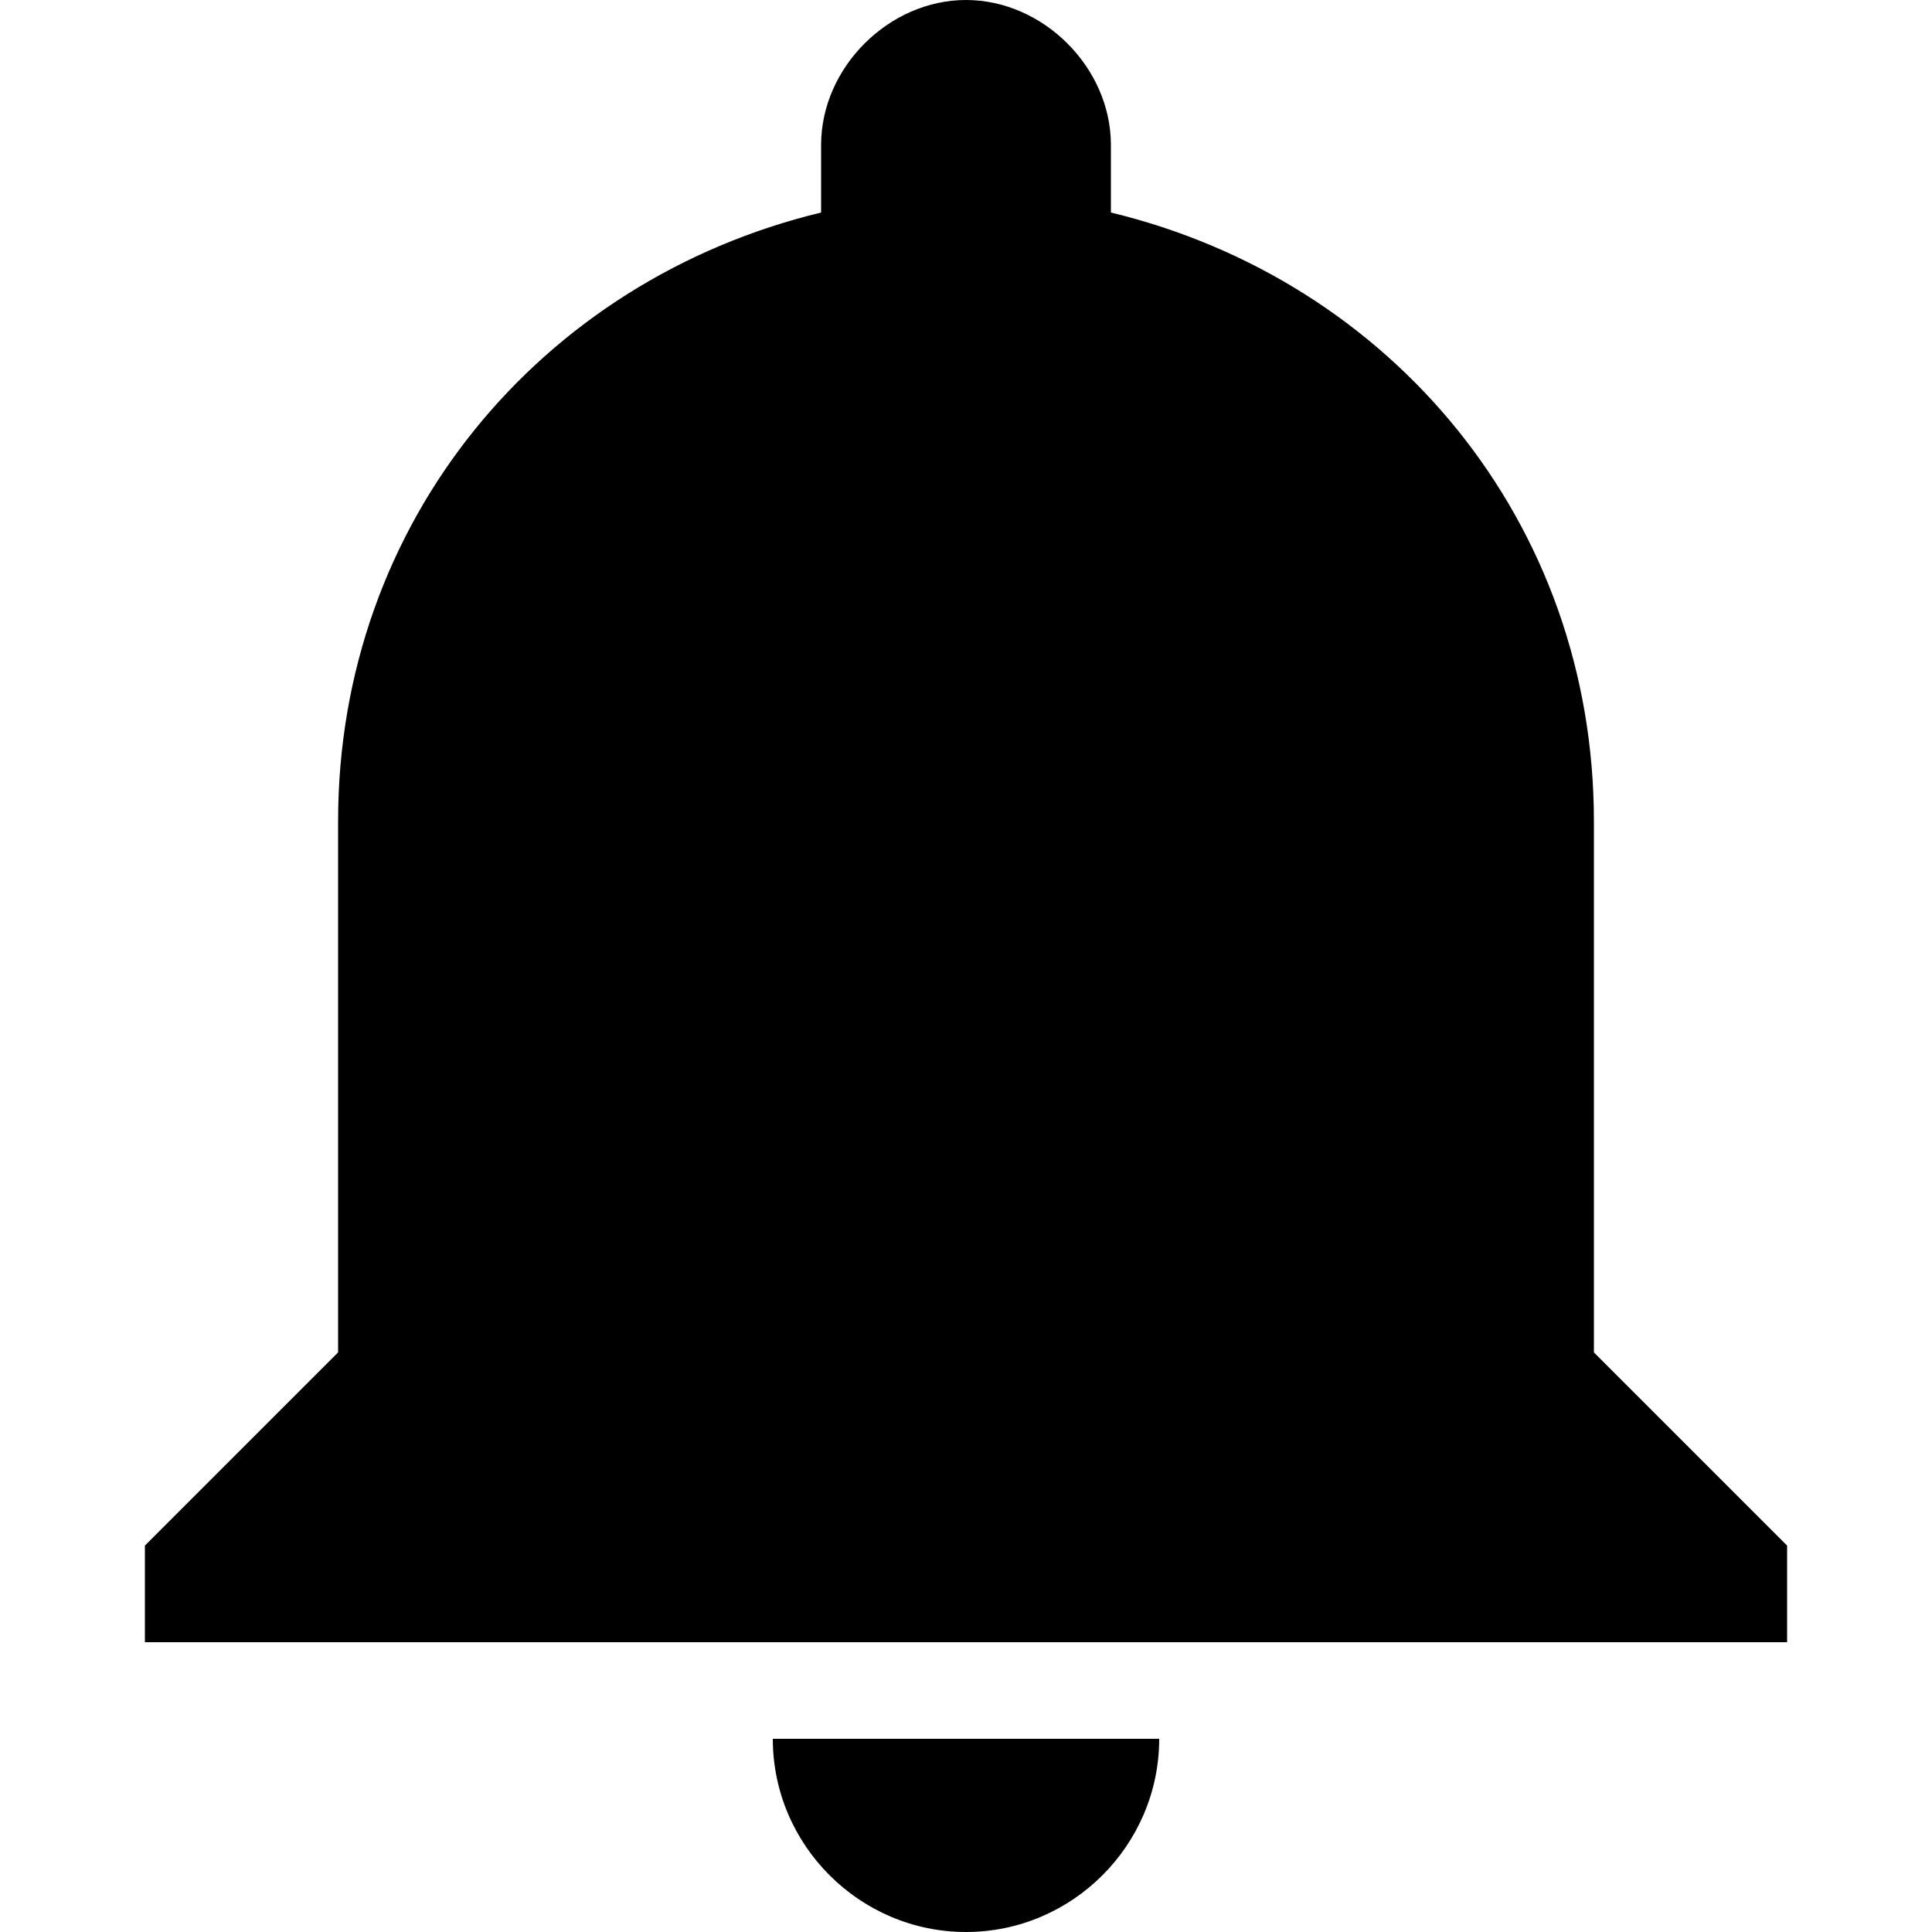
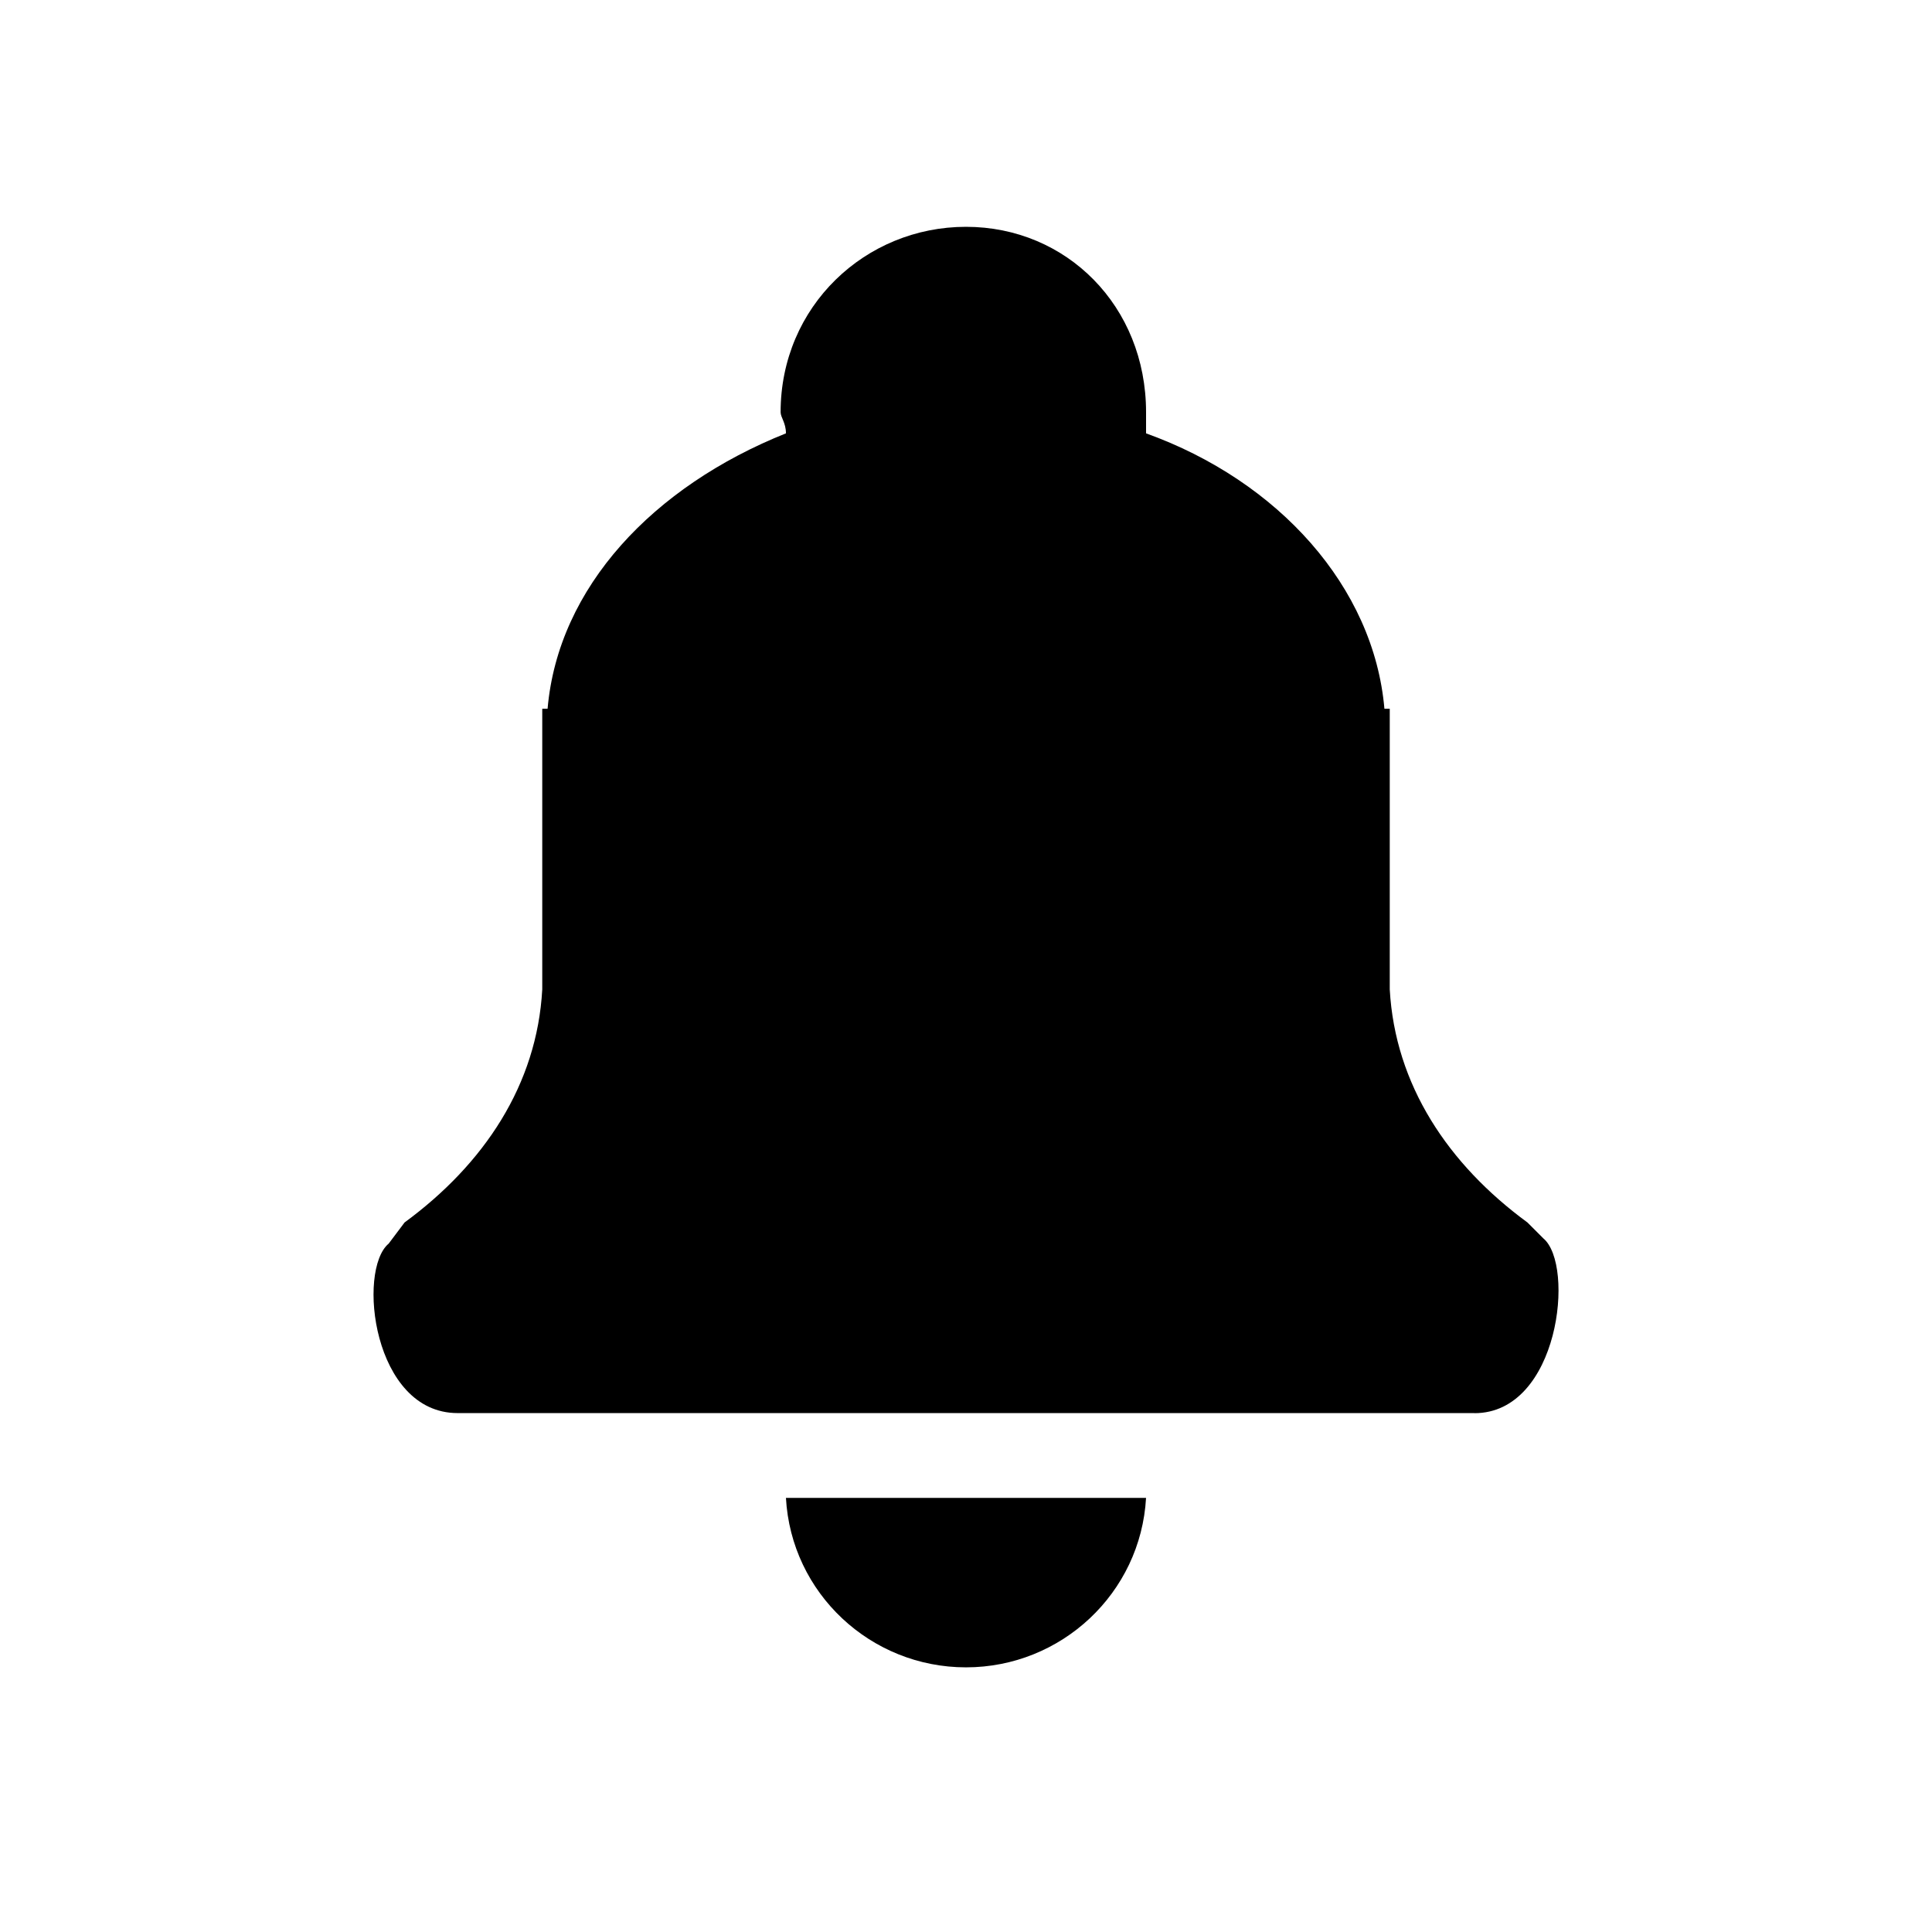
- <svg xmlns="http://www.w3.org/2000/svg" version="1.1" id="Capa_1" x="0px" y="0px" width="510px" height="510px" viewBox="0 0 510 510" style="enable-background:new 0 0 510 510;" xml:space="preserve">
-   <g>
-     <g id="notifications">
-       <path d="M255,510c28.05,0,51-22.95,51-51H204C204,487.05,226.95,510,255,510z M420.75,357V216.75    c0-79.05-53.55-142.8-127.5-160.65V38.25C293.25,17.85,275.4,0,255,0c-20.4,0-38.25,17.85-38.25,38.25V56.1    c-73.95,17.85-127.5,81.6-127.5,160.65V357l-51,51v25.5h433.5V408L420.75,357z" />
-     </g>
-   </g>
-   <g>
- </g>
-   <g>
- </g>
-   <g>
- </g>
-   <g>
- </g>
-   <g>
- </g>
-   <g>
- </g>
-   <g>
- </g>
-   <g>
- </g>
-   <g>
- </g>
-   <g>
- </g>
-   <g>
- </g>
-   <g>
- </g>
-   <g>
- </g>
-   <g>
- </g>
-   <g>
- </g>
+ <svg xmlns="http://www.w3.org/2000/svg" version="1.1" width="960" height="960" viewBox="0 0 960 960" id="svg2">
+   <defs id="defs8" />
+   <path d="m 480,828.496 c -47.386,0 -86.865,-36.828 -89.47,-84.214 h 178.936 c -2.65,47.386 -42.128,84.214 -89.47,84.214 z M 732.64,702.153 H 227.36 c -42.13,0 -49.988,-71.053 -34.226,-84.214 l 7.904,-10.51 c 39.48,-28.97 65.8,-68.41 68.404,-115.79 V 352.18 h 2.65 c 5.255,-60.546 52.638,-110.534 118.44,-136.852 0,-5.255 -2.65,-7.903 -2.65,-10.51 0,-52.637 42.128,-92.116 92.118,-92.116 49.99,0 89.47,39.48 89.47,92.118 v 10.51 c 65.8,23.67 113.183,76.31 118.44,136.852 h 2.65 v 139.46 c 2.648,47.385 28.966,86.864 68.403,115.788 l 7.904,7.904 c 15.81,13.16 7.904,86.865 -34.225,86.865 z" id="path4" />
</svg>
